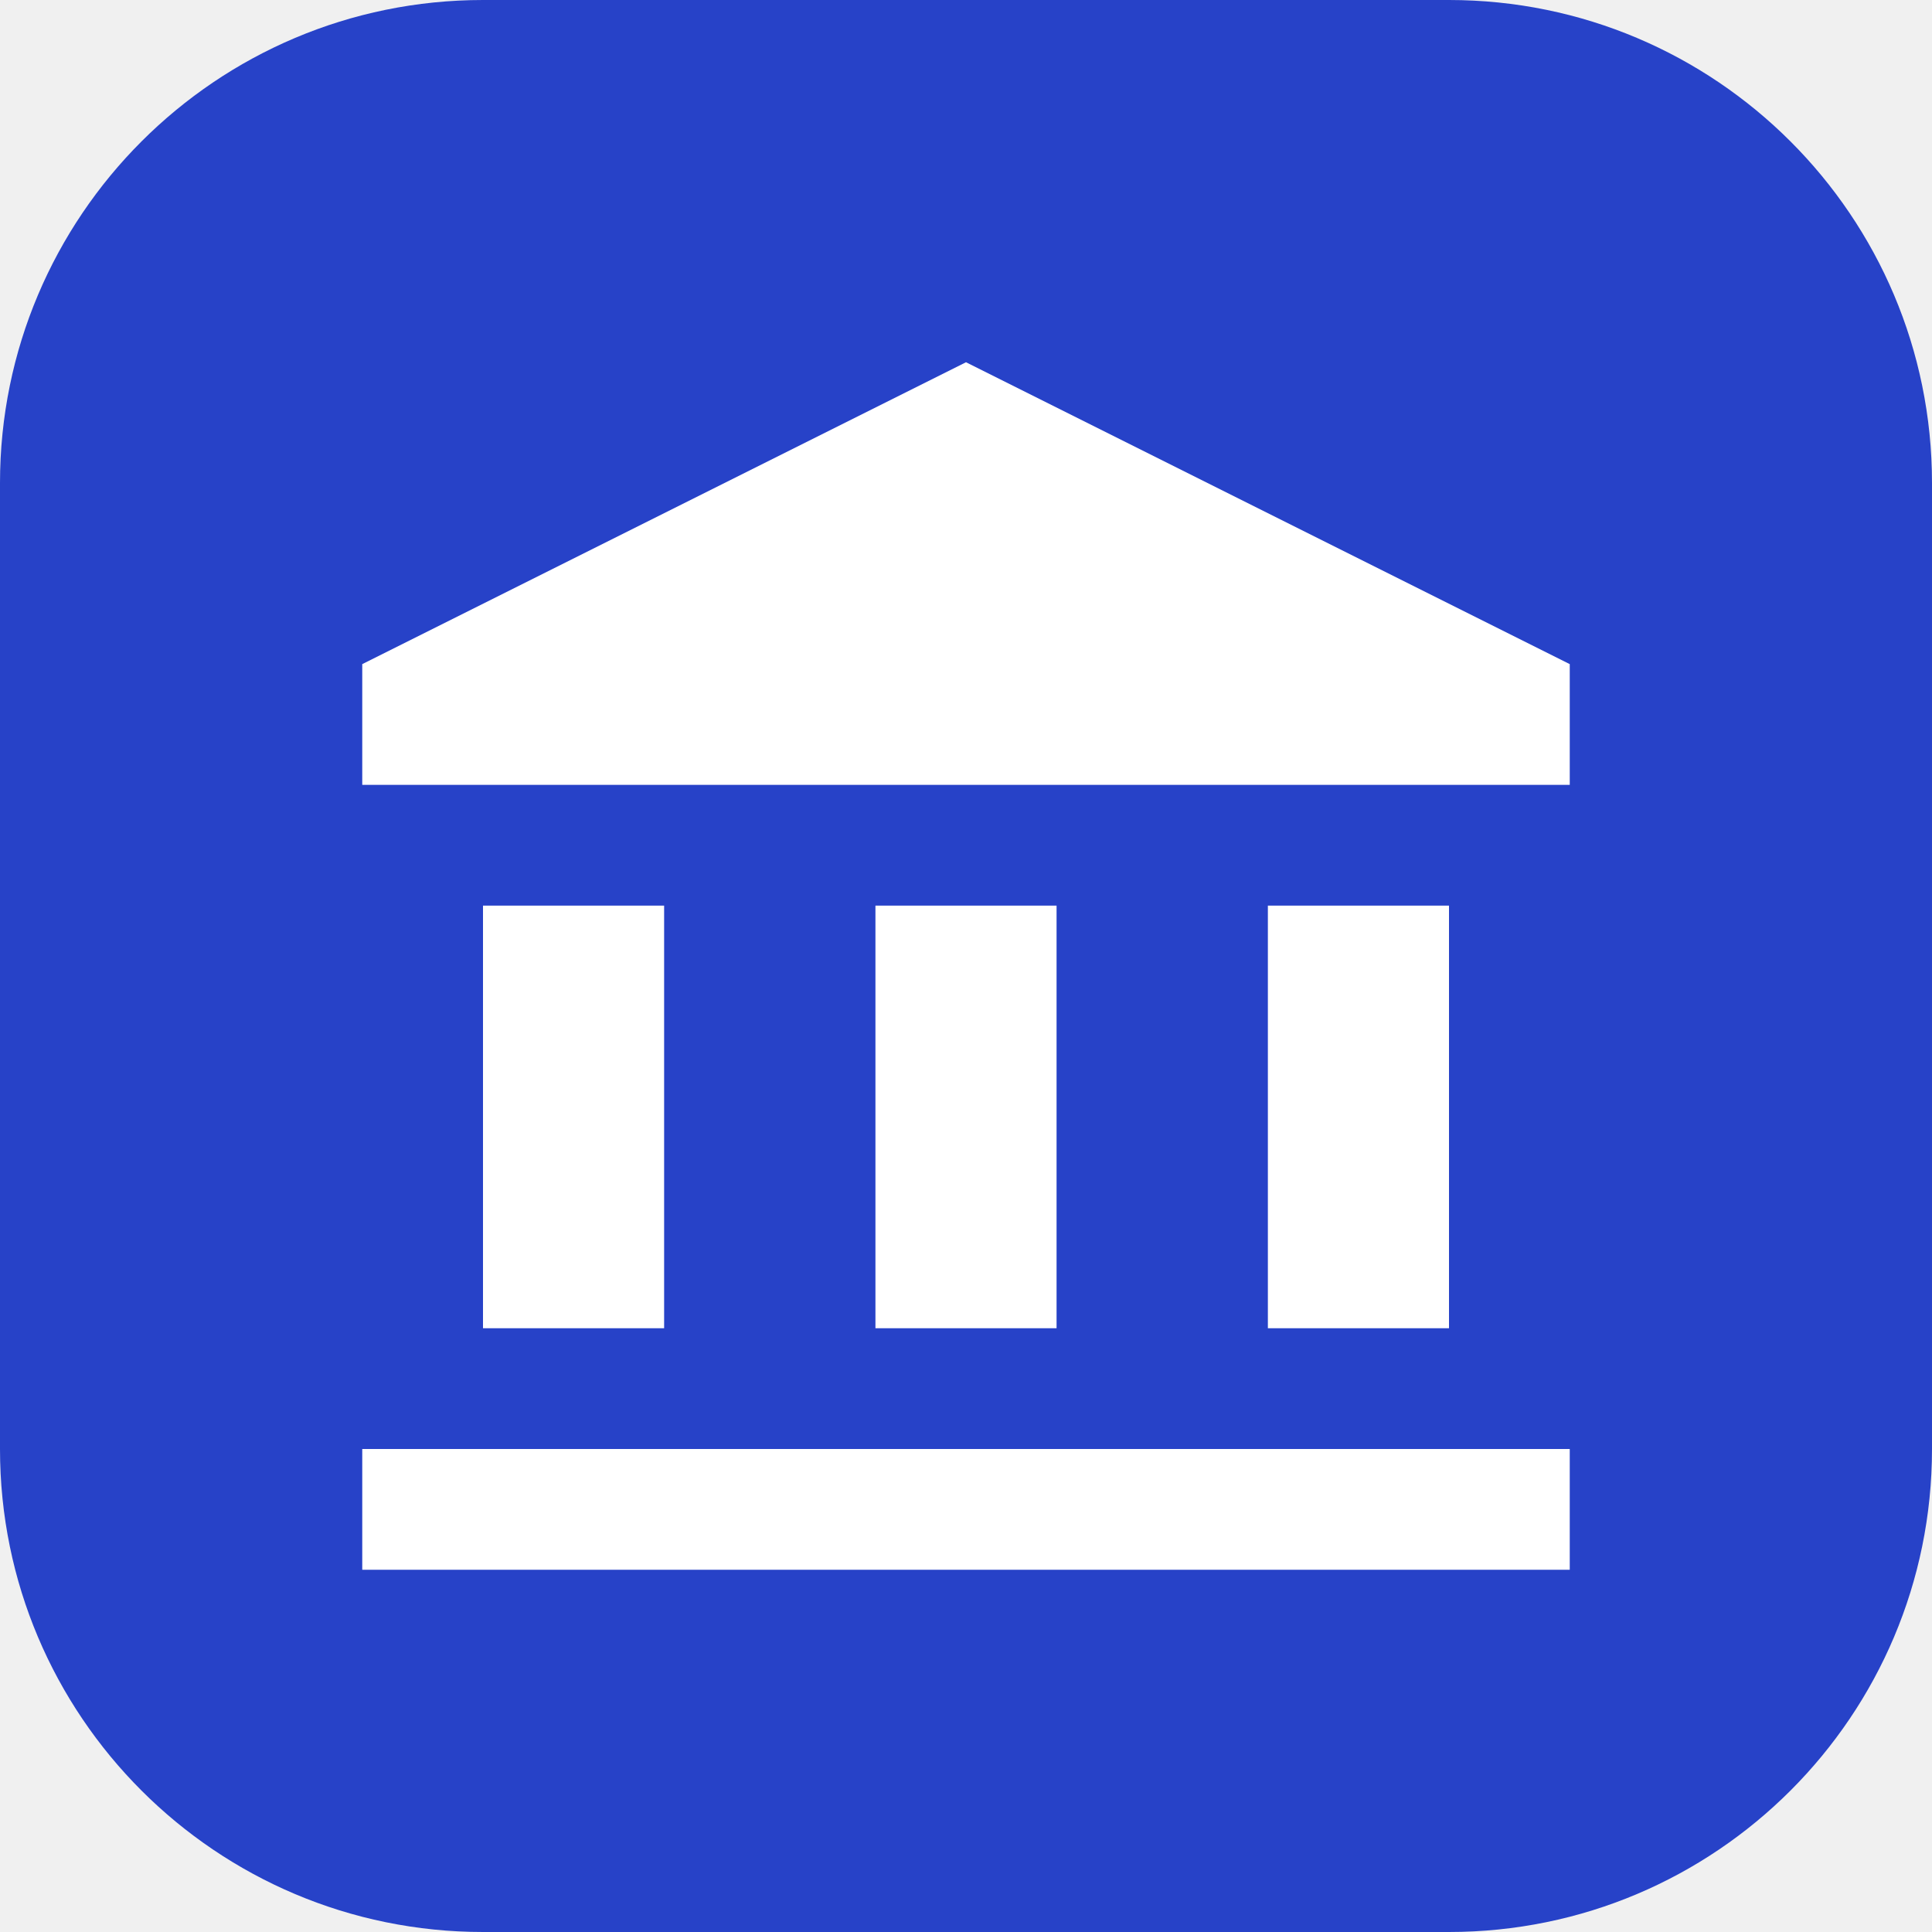
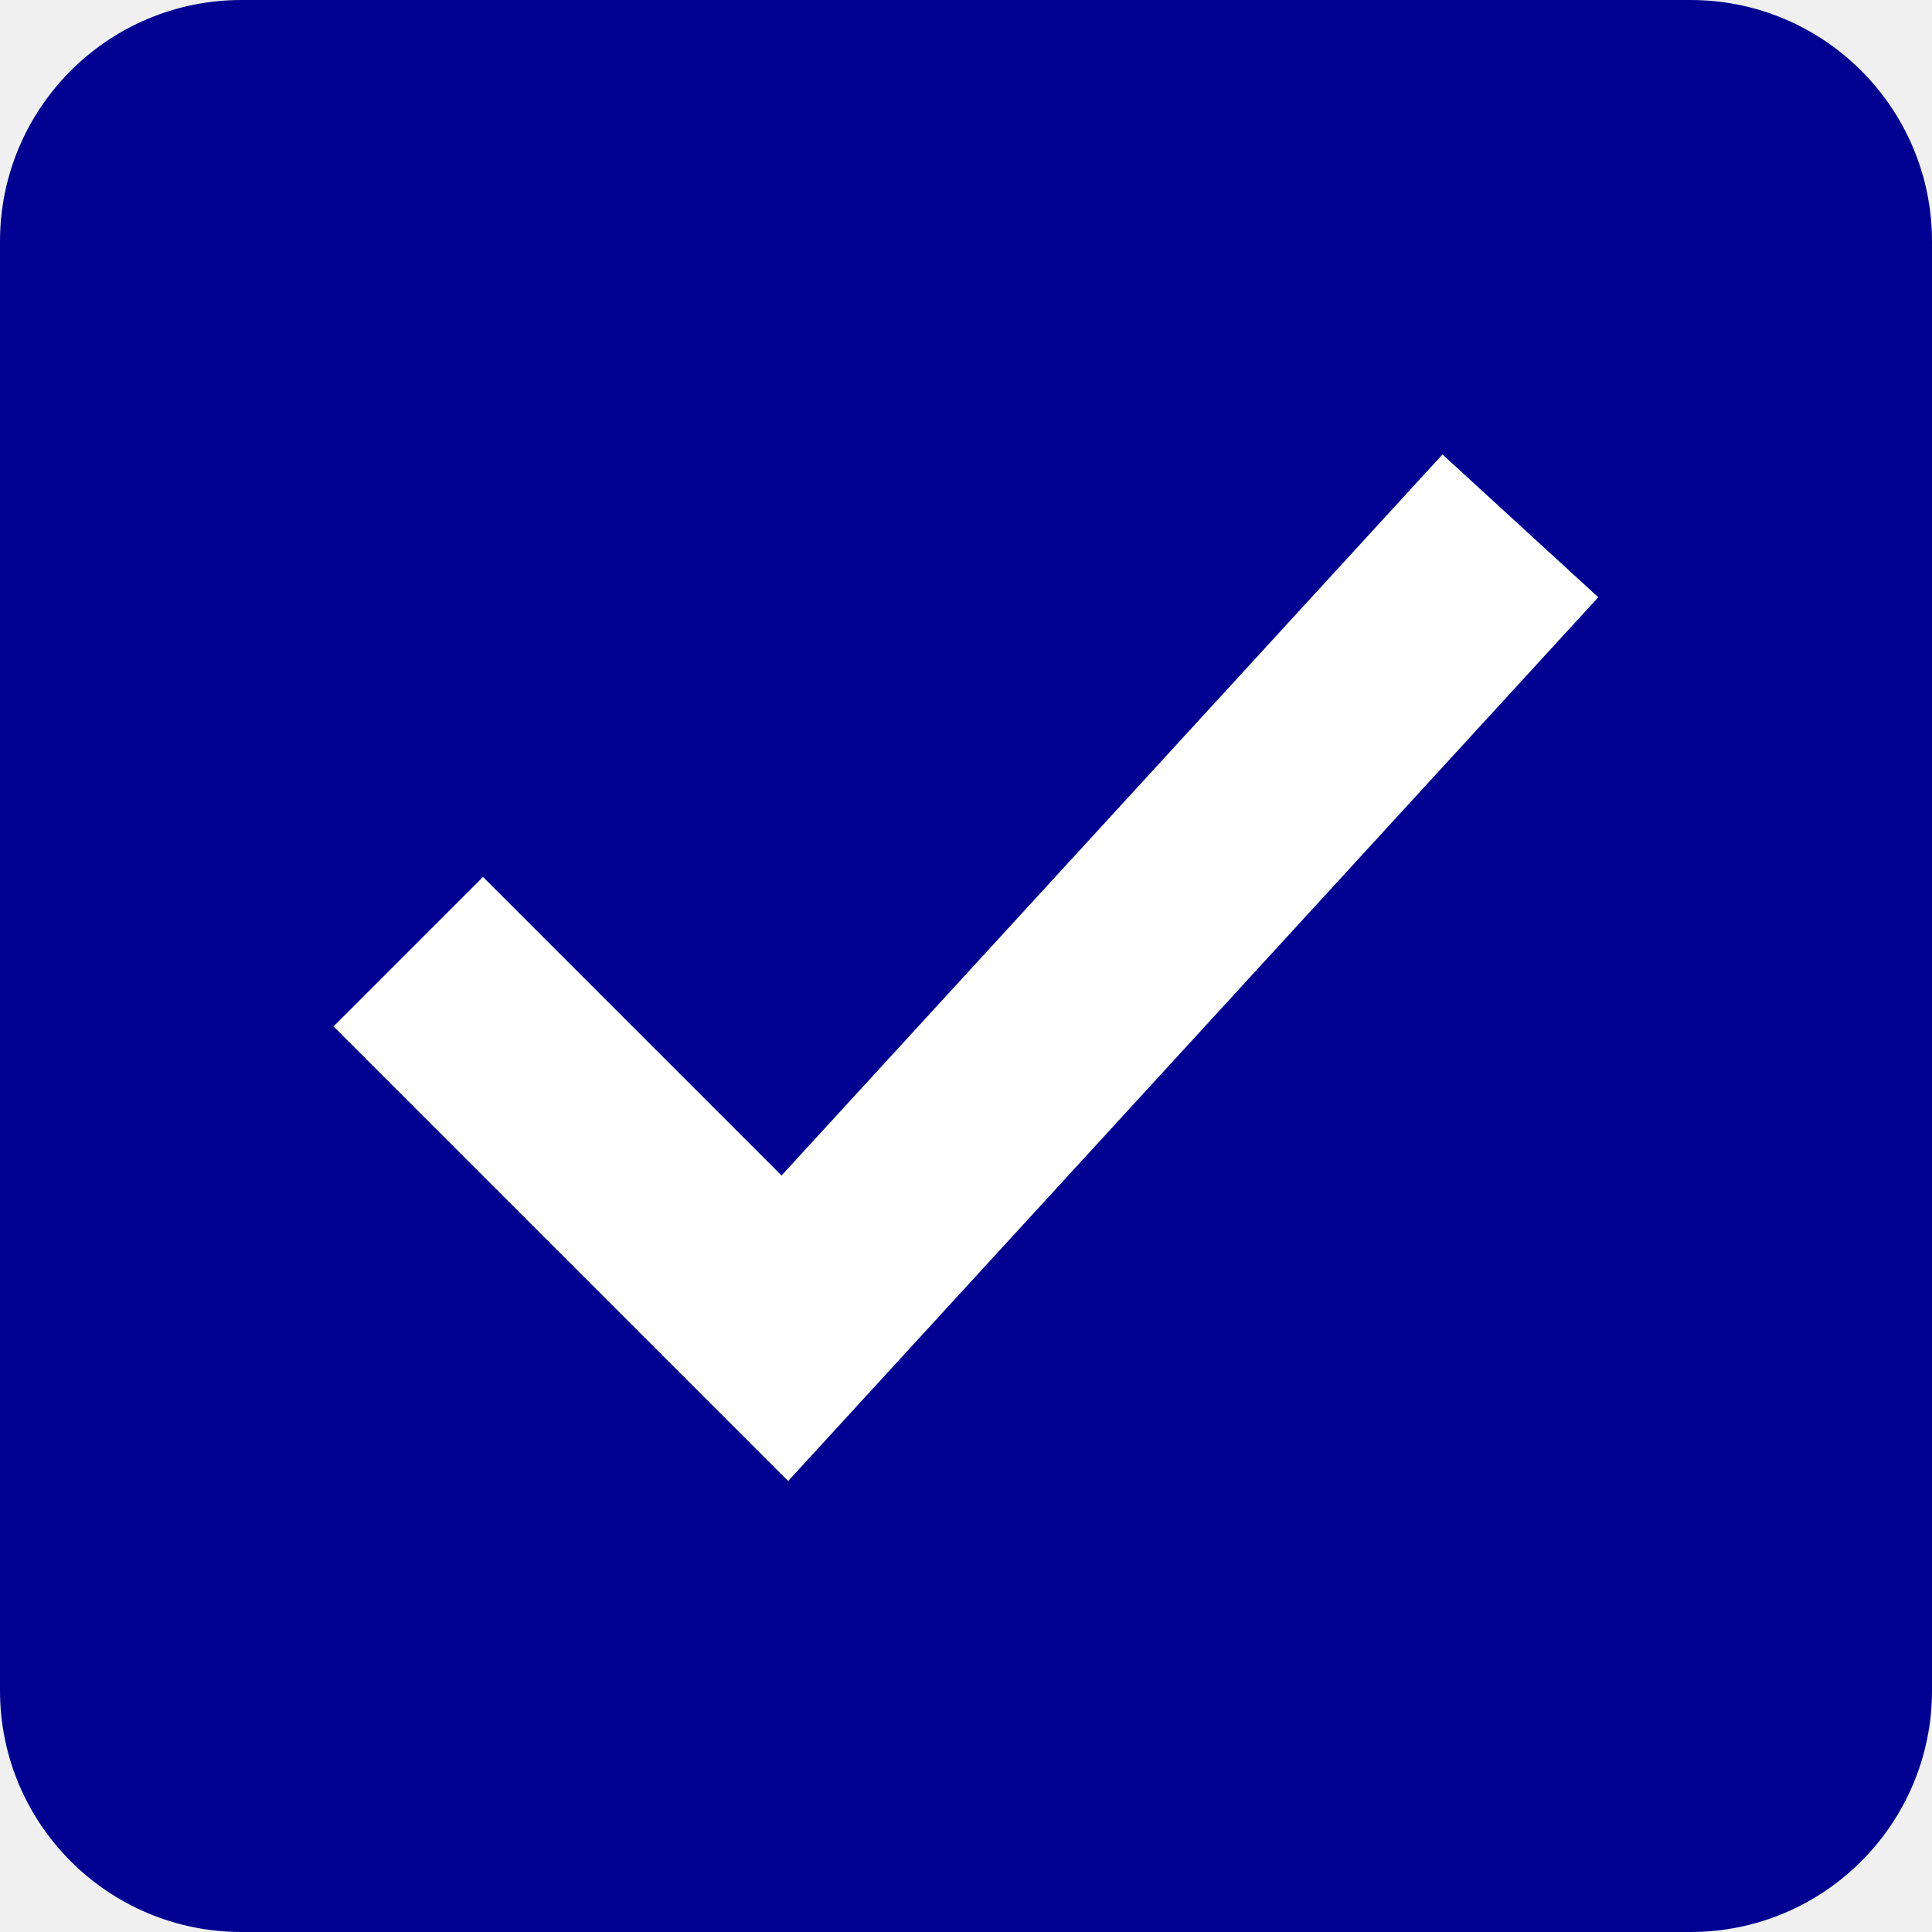
<svg xmlns="http://www.w3.org/2000/svg" viewBox="0 0 32 32">
-   <rect width="32" height="32" rx="8" fill="#2742c8" />
-   <path d="M16 6 6 11v2h20v-2zM8 15v7h3v-7zm6.5 0v7h3v-7zM21 15v7h3v-7zM6 24v2h20v-2z" fill="#fff" />
+   <rect width="32" height="32" rx="4" fill="#000091" />
+   <path d="M8 17l5 5 11-12" fill="none" stroke="#fff" stroke-width="3.5" stroke-linecap="square" />
</svg>
